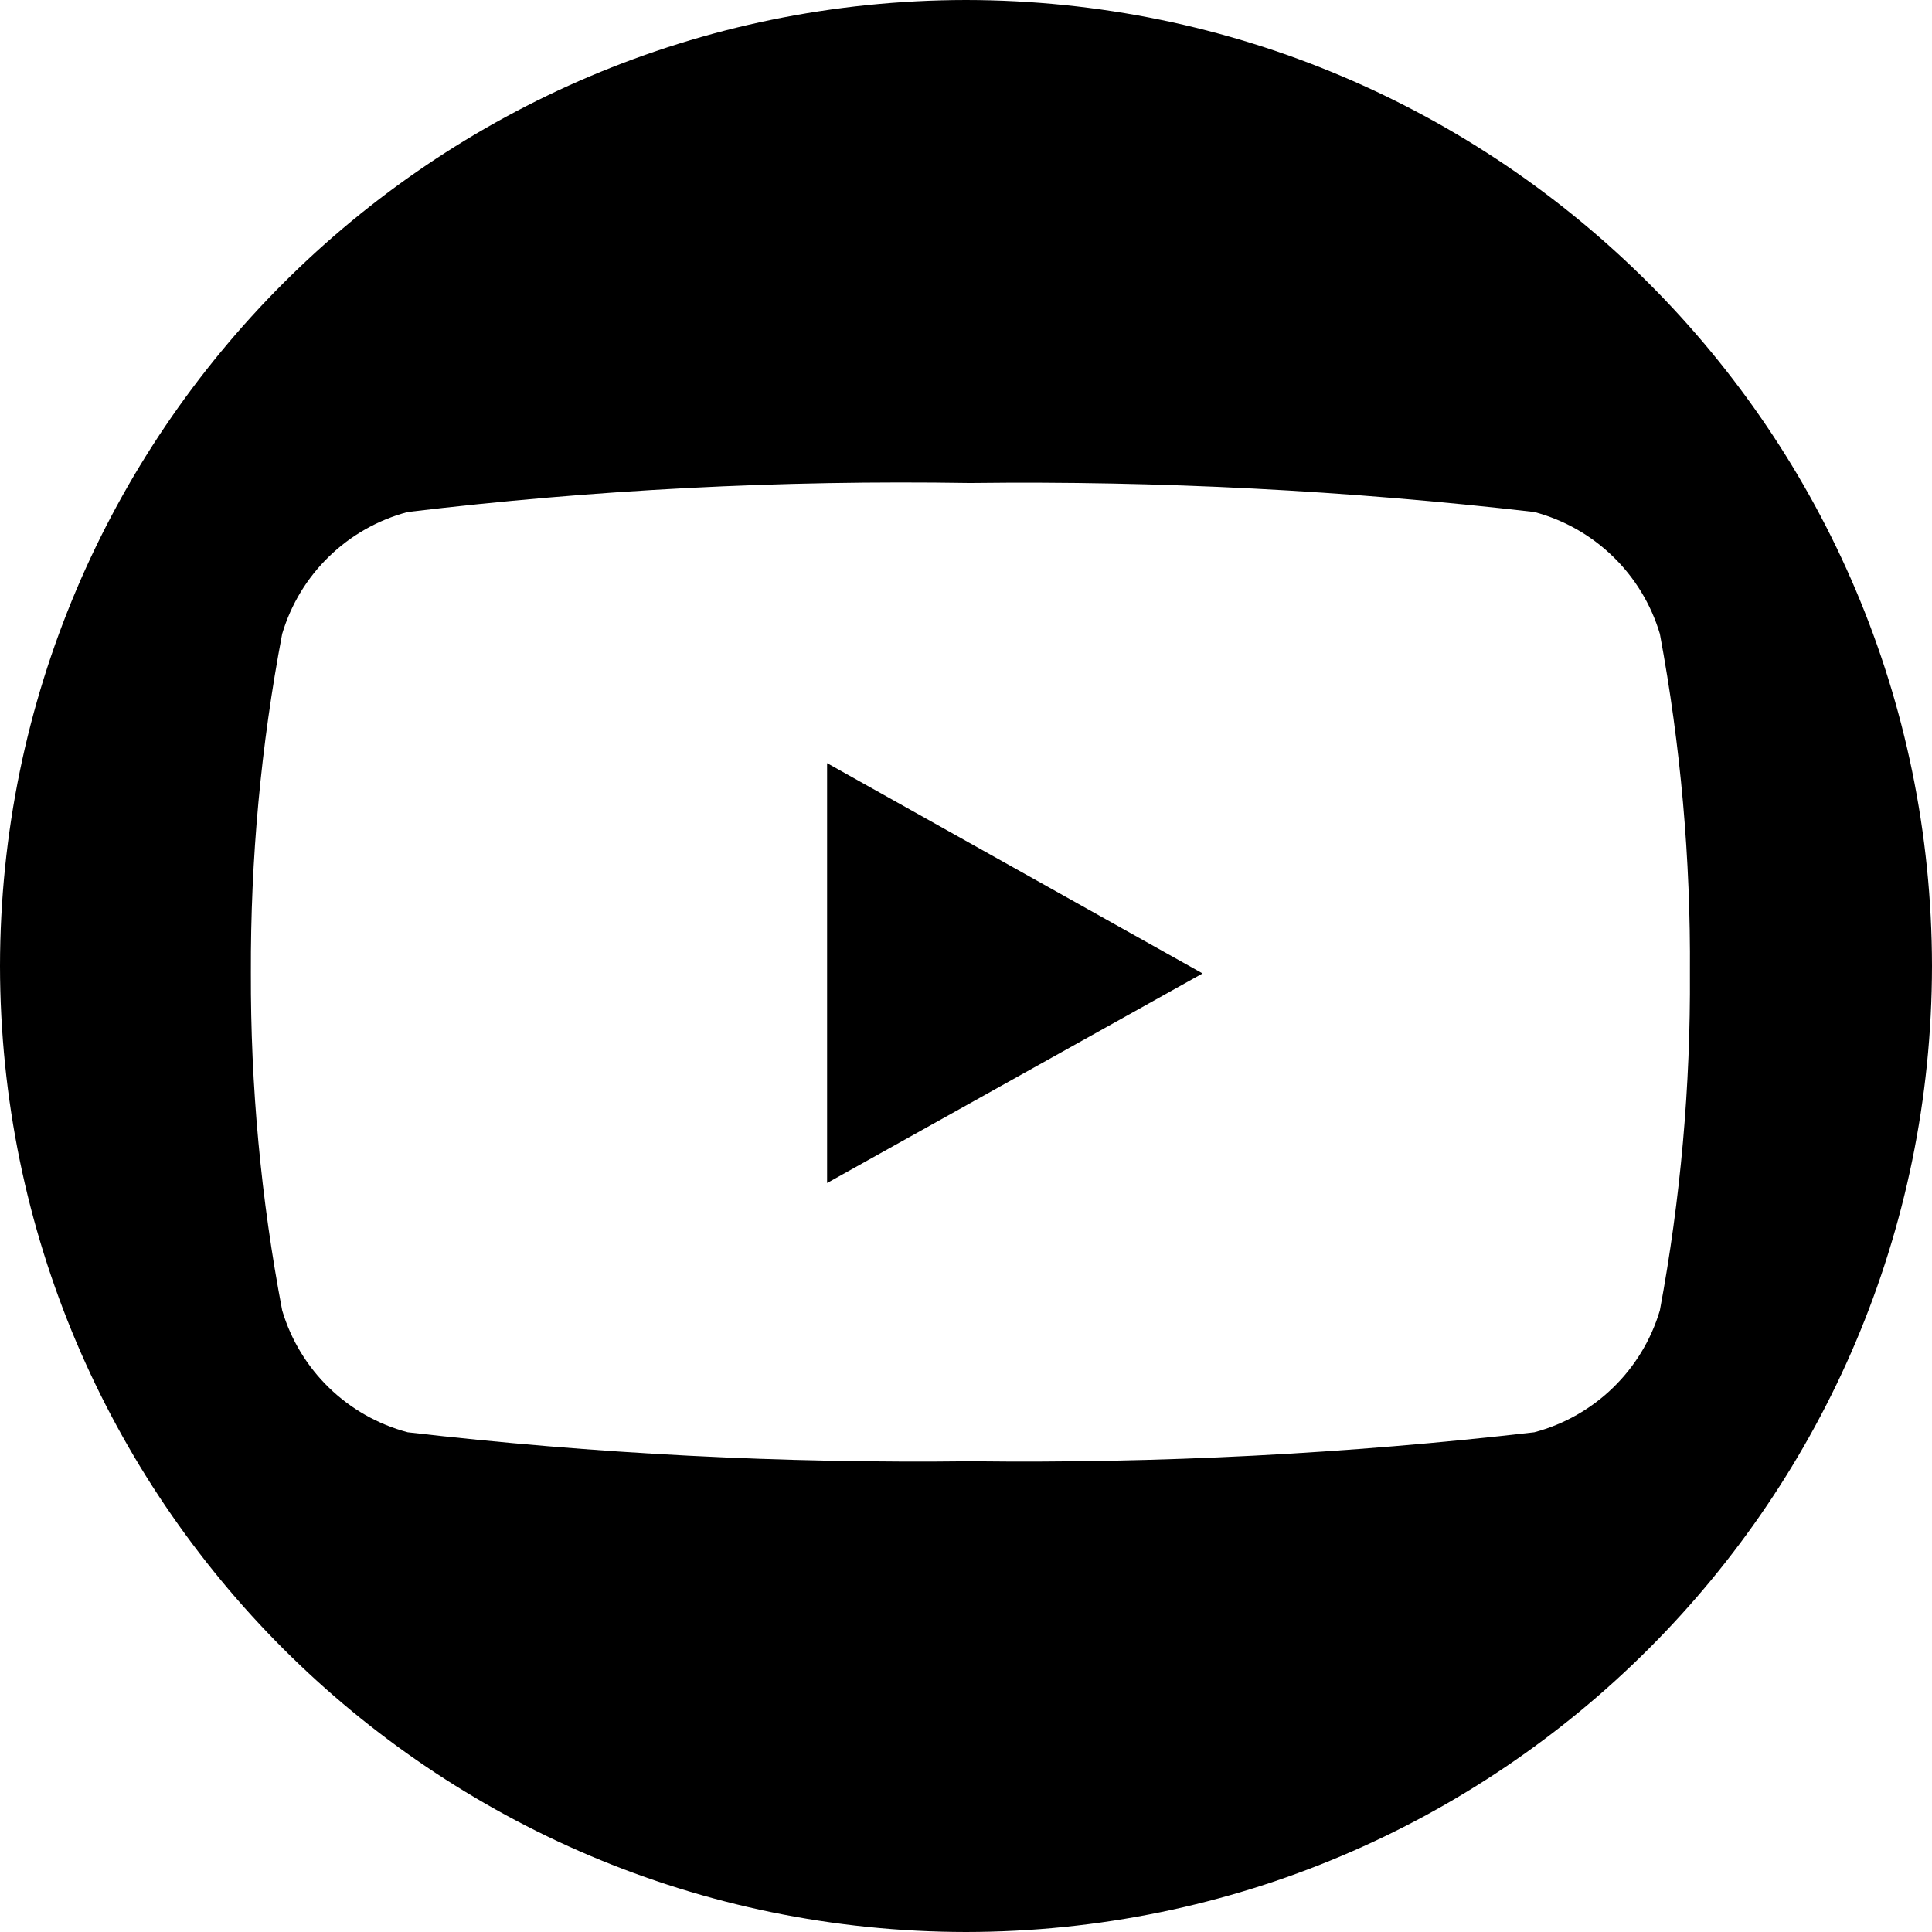
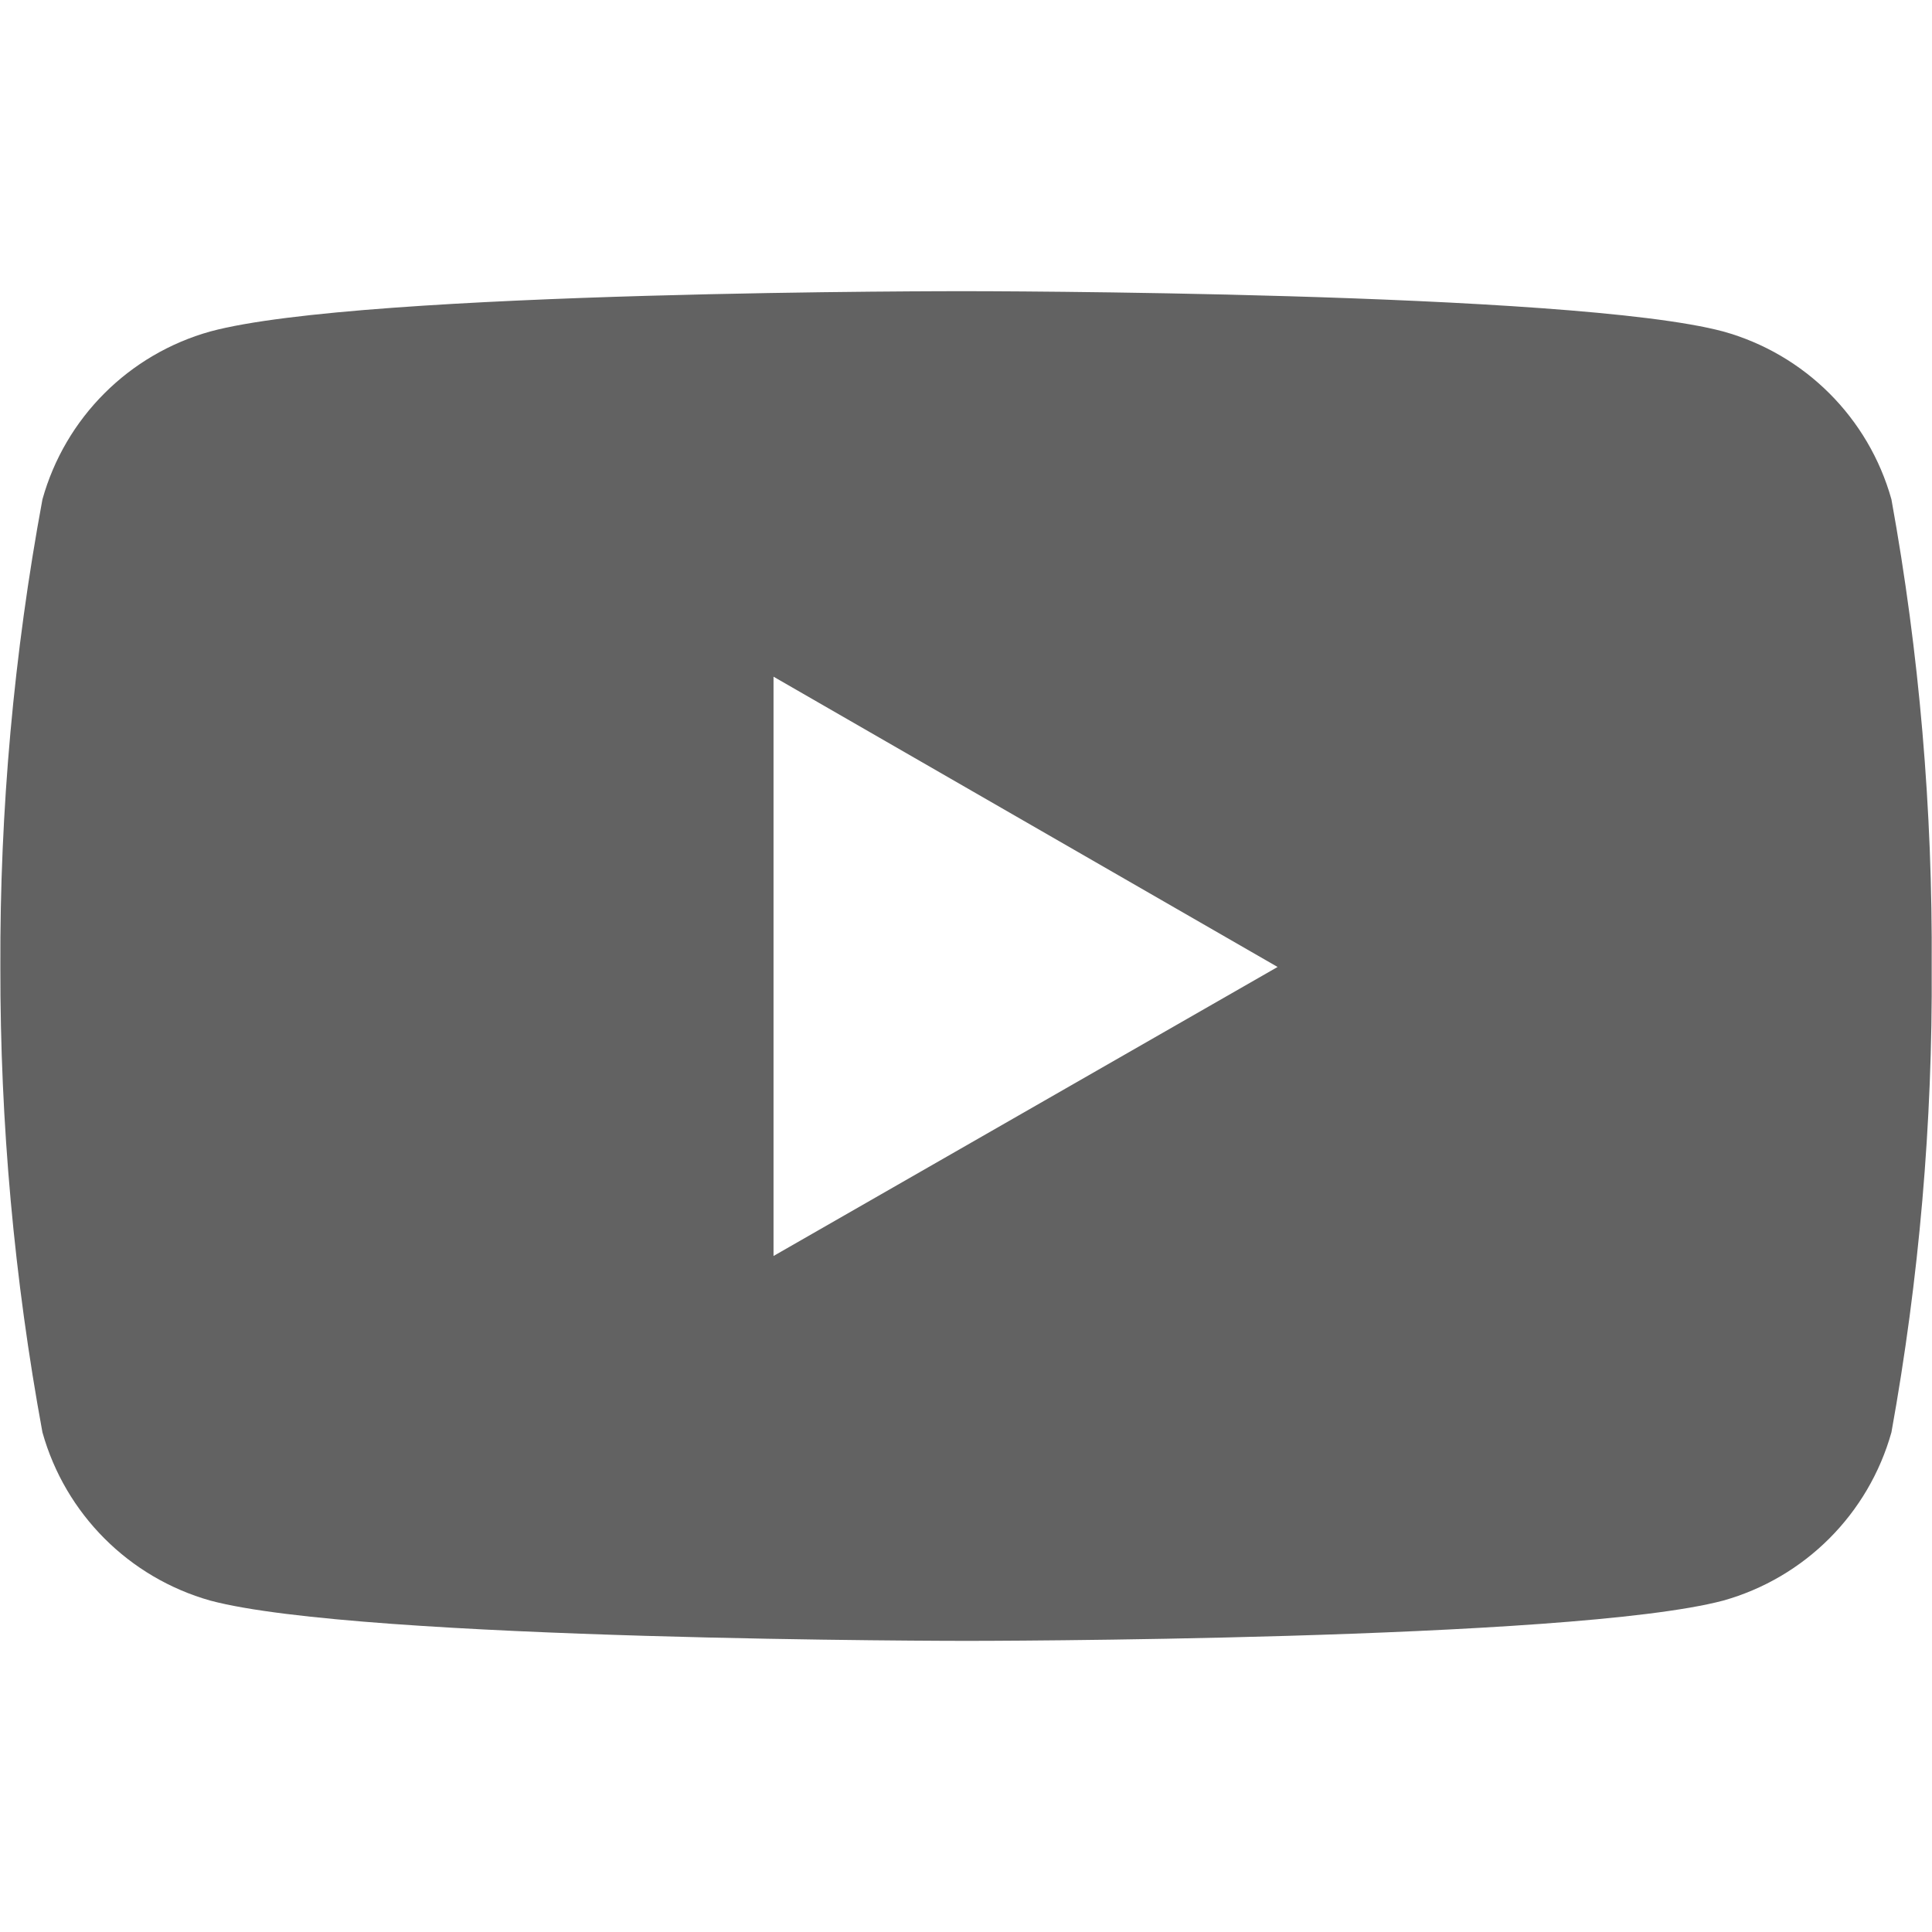
- <svg xmlns="http://www.w3.org/2000/svg" width="20" height="20">
-   <path d="M10 20A10.011 10.011 0 010 10 10.011 10.011 0 0110 0a10.011 10.011 0 0110 10 10.011 10.011 0 01-10 10zm.031-15a43.09 43.09 0 00-5.81.3 1.851 1.851 0 00-1.3 1.262 18.415 18.415 0 00-.324 3.508 18.341 18.341 0 00.324 3.495 1.851 1.851 0 001.3 1.262 45.985 45.985 0 005.831.3 46.1 46.1 0 005.831-.3 1.853 1.853 0 001.3-1.262 18.476 18.476 0 00.311-3.495 18.457 18.457 0 00-.311-3.508 1.853 1.853 0 00-1.3-1.262 46.13 46.13 0 00-5.831-.3zm-1.469 7.242V7.9l3.887 2.177-3.886 2.169z" />
+ <svg xmlns="http://www.w3.org/2000/svg" aria-hidden="true" focusable="false" width="100" height="100" style="-ms-transform: rotate(360deg); -webkit-transform: rotate(360deg); transform: rotate(360deg);" preserveAspectRatio="xMidYMid meet" viewBox="0 0 32 32">
+   <path d="M31.328 8.271a4.006 4.006 0 0 0-2.787-2.781c-2.495-.667-12.525-.667-12.525-.667S6.005 4.807 3.484 5.49A4.005 4.005 0 0 0 .703 8.271a41.574 41.574 0 0 0-.697 7.745a42.136 42.136 0 0 0 .697 7.708a4.022 4.022 0 0 0 2.781 2.787c2.495.667 12.532.667 12.532.667s10.005 0 12.525-.667a4.023 4.023 0 0 0 2.787-2.787c.459-2.541.683-5.125.667-7.708c.016-2.6-.203-5.188-.667-7.745zM12.812 20.803v-9.595l8.349 4.808z" fill="#626262" />
</svg>
